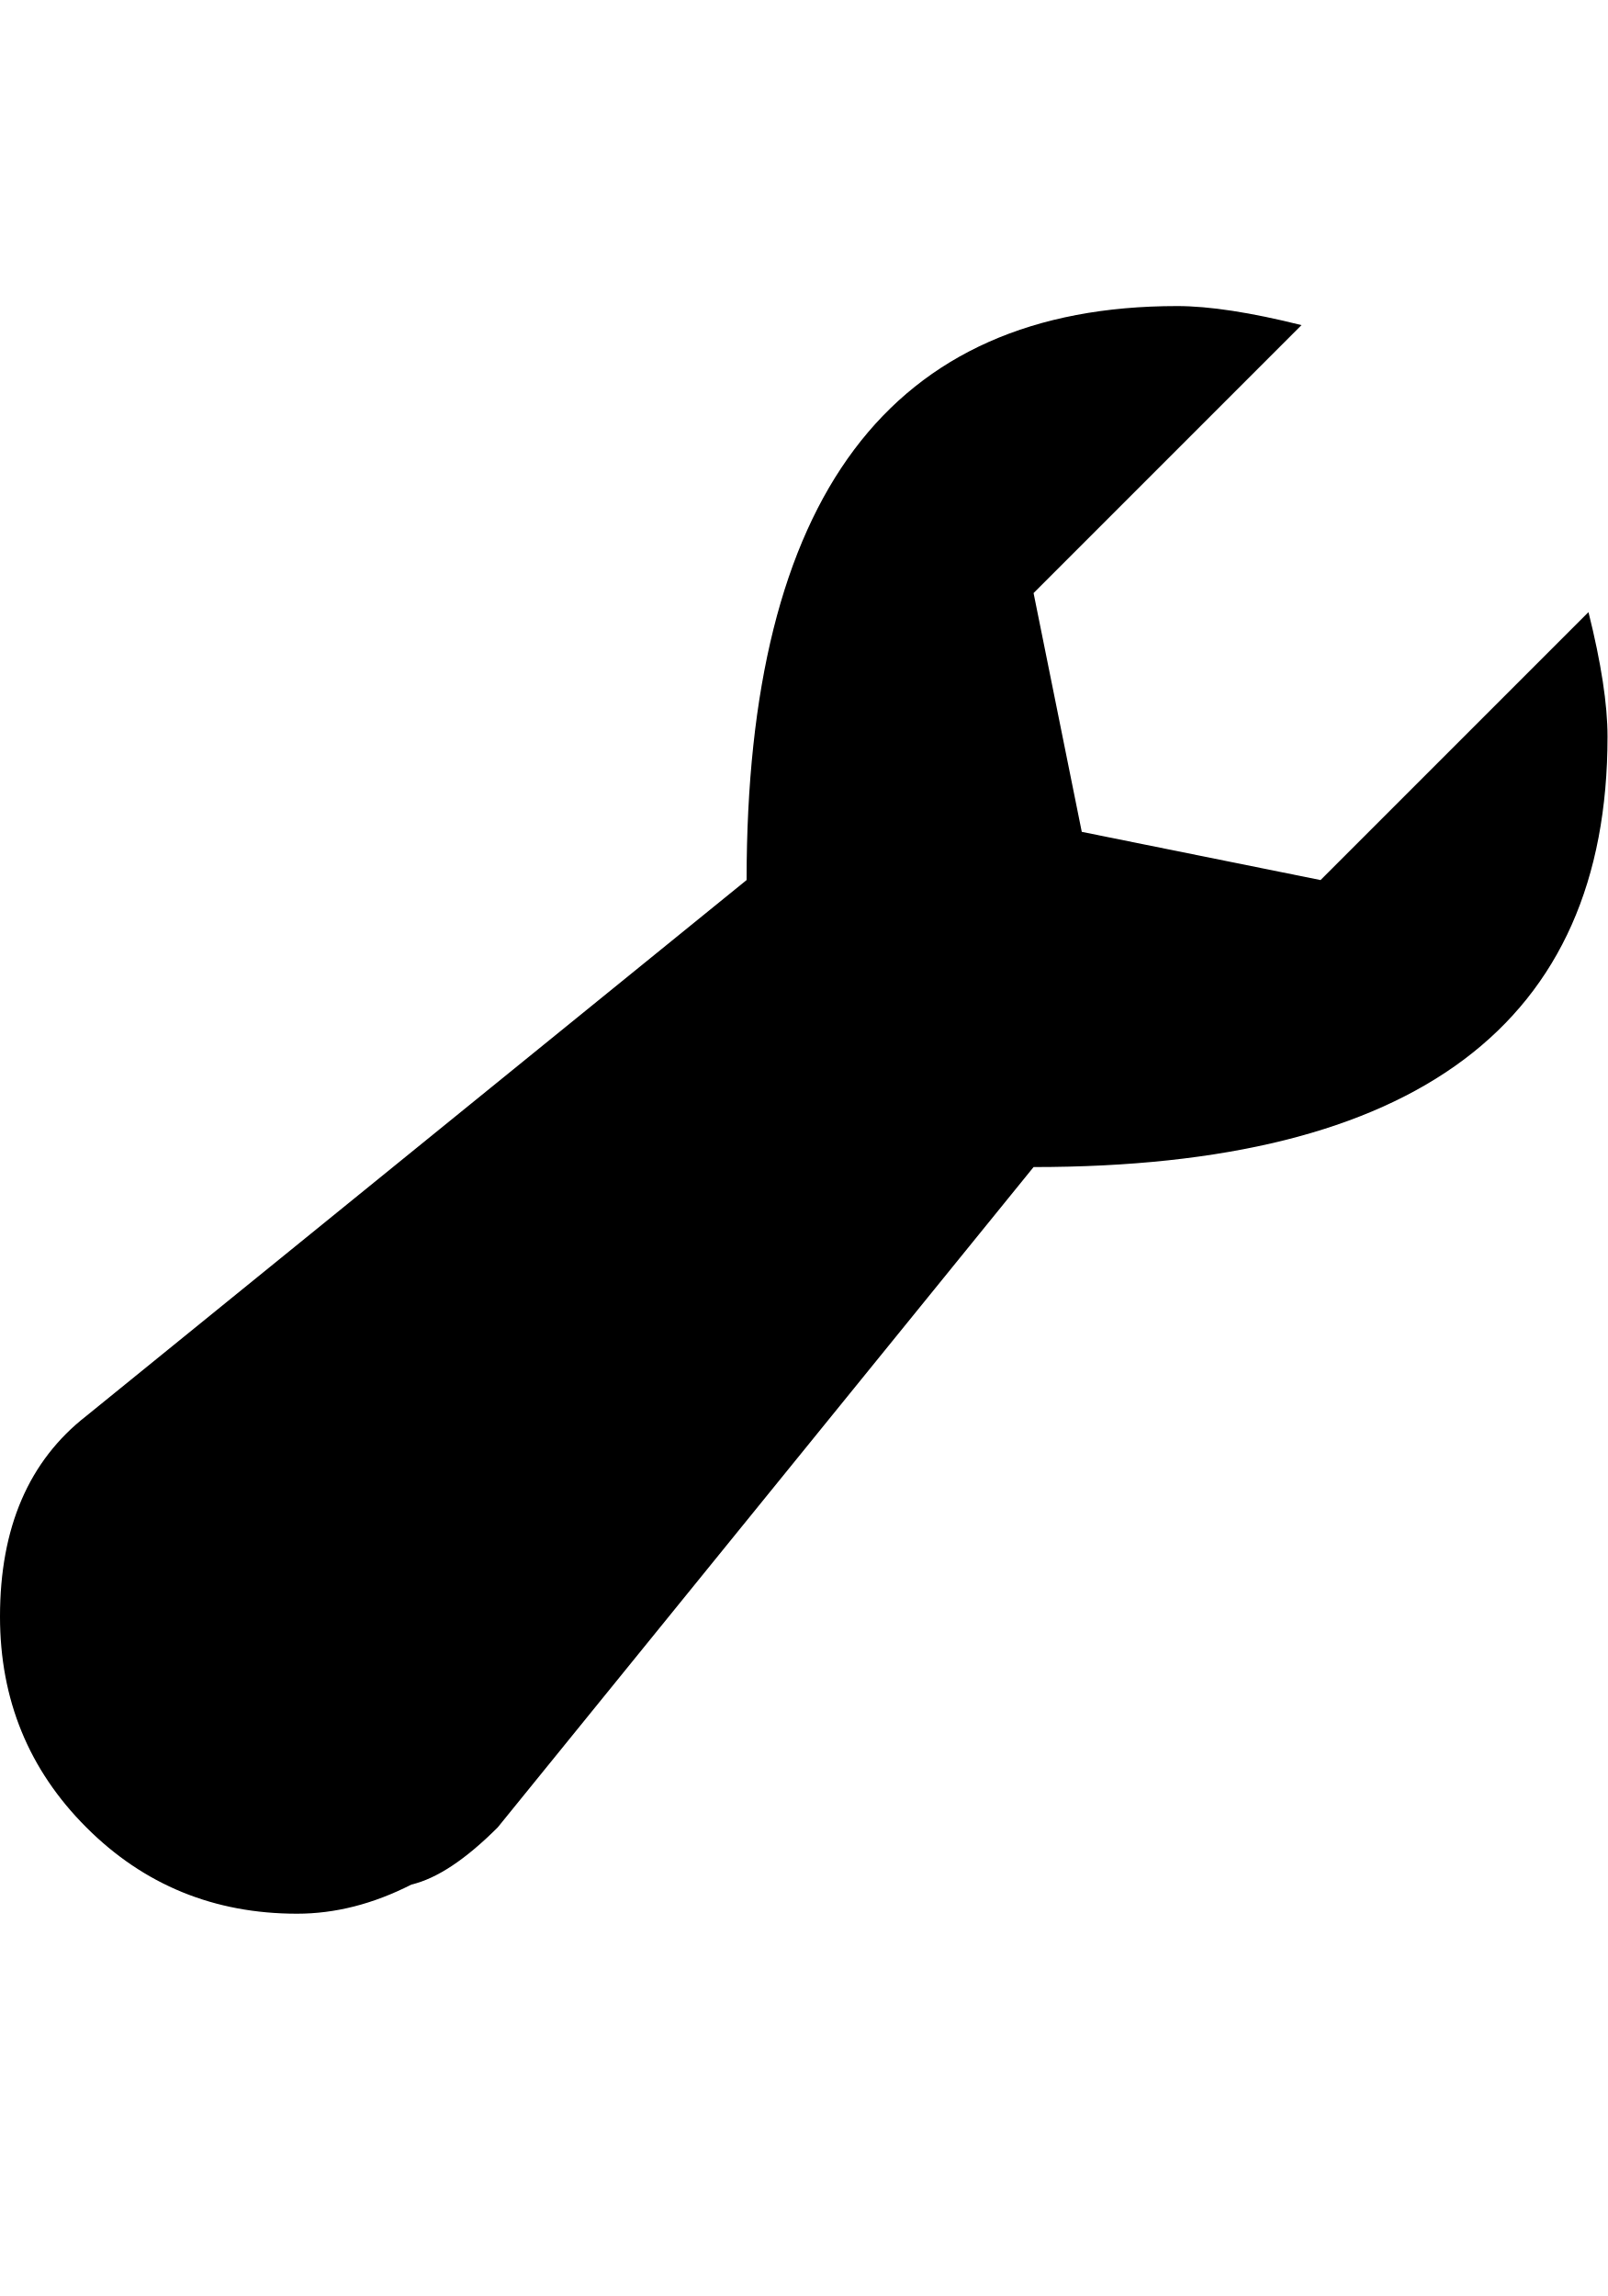
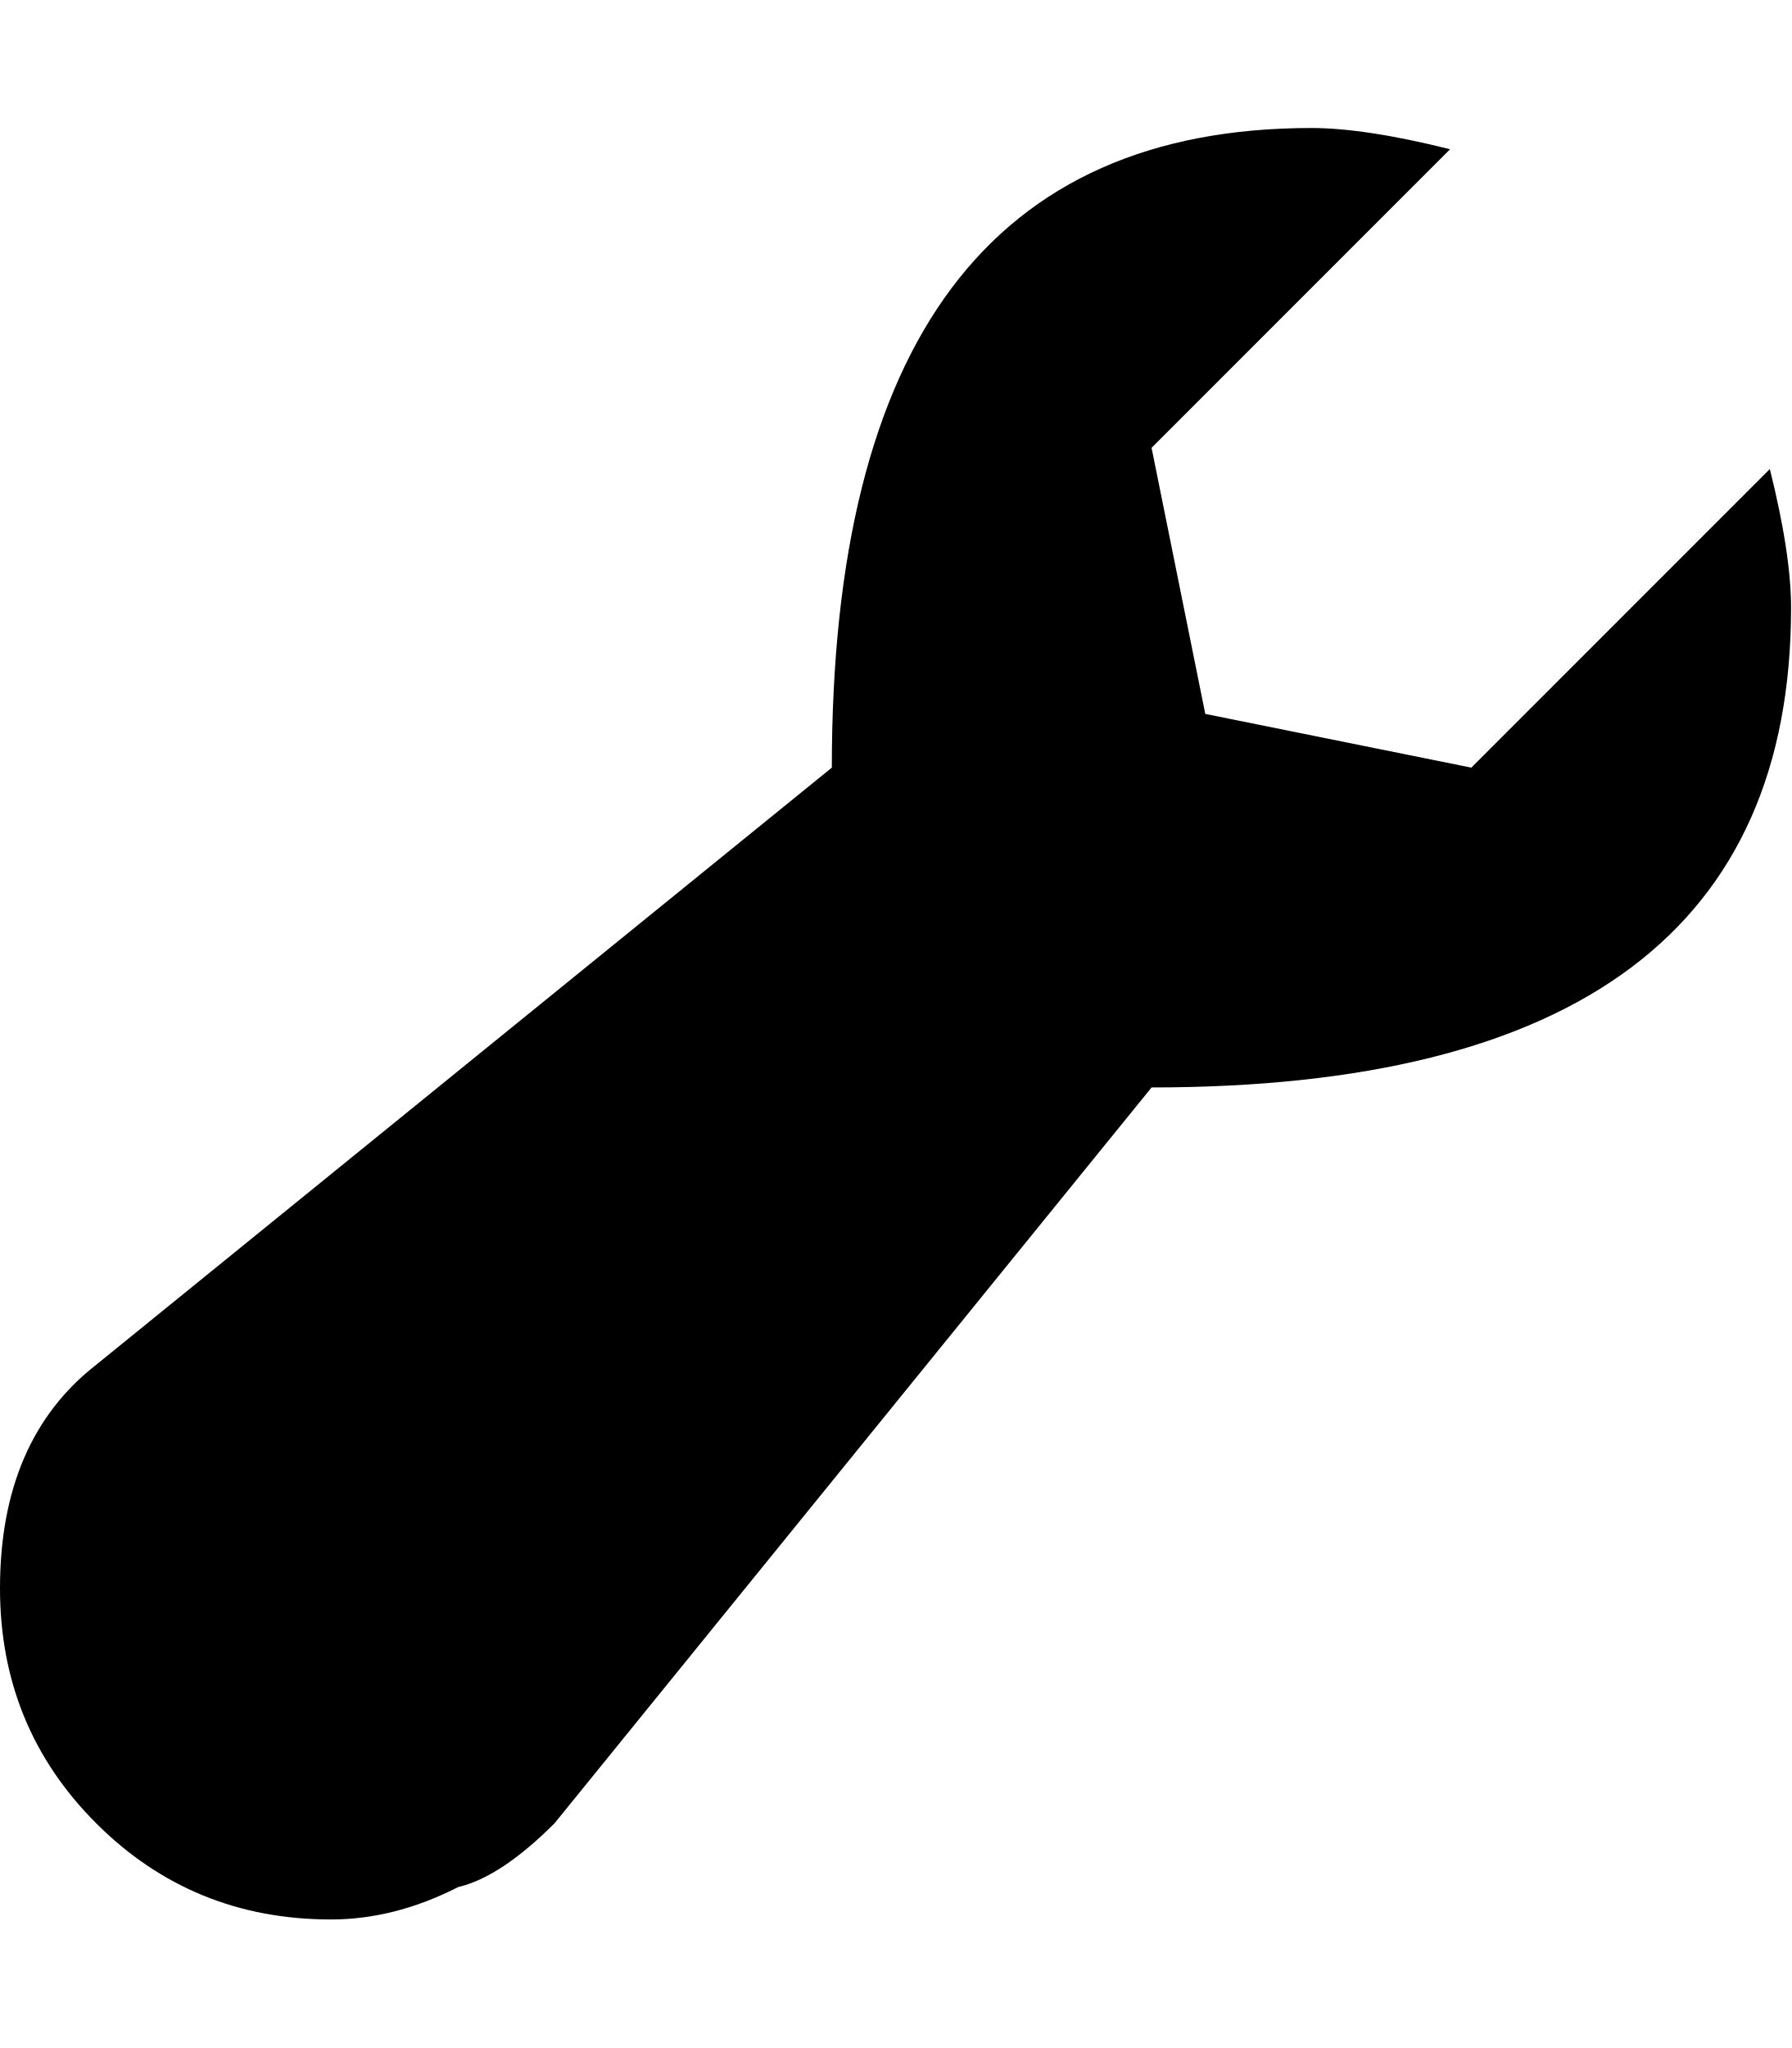
- <svg xmlns="http://www.w3.org/2000/svg" height="1000px" width="700.195px">
-   <g>
-     <path d="M0 704.102c0 -38.737 12.533 -67.871 37.598 -87.402c0 0 287.597 -233.399 287.597 -233.399c0 -166.666 62.5 -250 187.5 -250c13.998 0 32.064 2.767 54.2 8.301c0 0 -116.7 116.699 -116.7 116.699c0 0 20.996 104.004 20.996 104.004c0 0 104.004 20.996 104.004 20.996c0 0 116.7 -116.699 116.7 -116.699c5.533 22.135 8.3 40.202 8.3 54.199c0 125 -83.333 187.5 -250 187.5c0 0 -233.398 287.598 -233.398 287.598c-13.998 13.997 -26.53 22.298 -37.598 24.902c-16.601 8.464 -33.203 12.696 -49.804 12.696c-36.133 0 -66.732 -12.533 -91.797 -37.598c-25.065 -25.065 -37.598 -55.664 -37.598 -91.797c0 0 0 0 0 0" />
-   </g>
+ <svg xmlns="http://www.w3.org/2000/svg" height="1000" width="875">
+   <path d="M0 775.59q0-72.59 46.97-109.19l359.29-291.58q0-312.32 234.24-312.32 26.23 0 67.71 10.37l-145.79 145.79 26.23 129.93 129.93 26.23 145.79-145.79q10.37 41.48 10.37 67.71 0 234.24-312.32 234.24l-291.58 359.29q-26.23 26.23-46.97 31.11-31.11 15.86-62.22 15.86-67.71 0-114.68-46.97t-46.97-114.68z" />
</svg>
